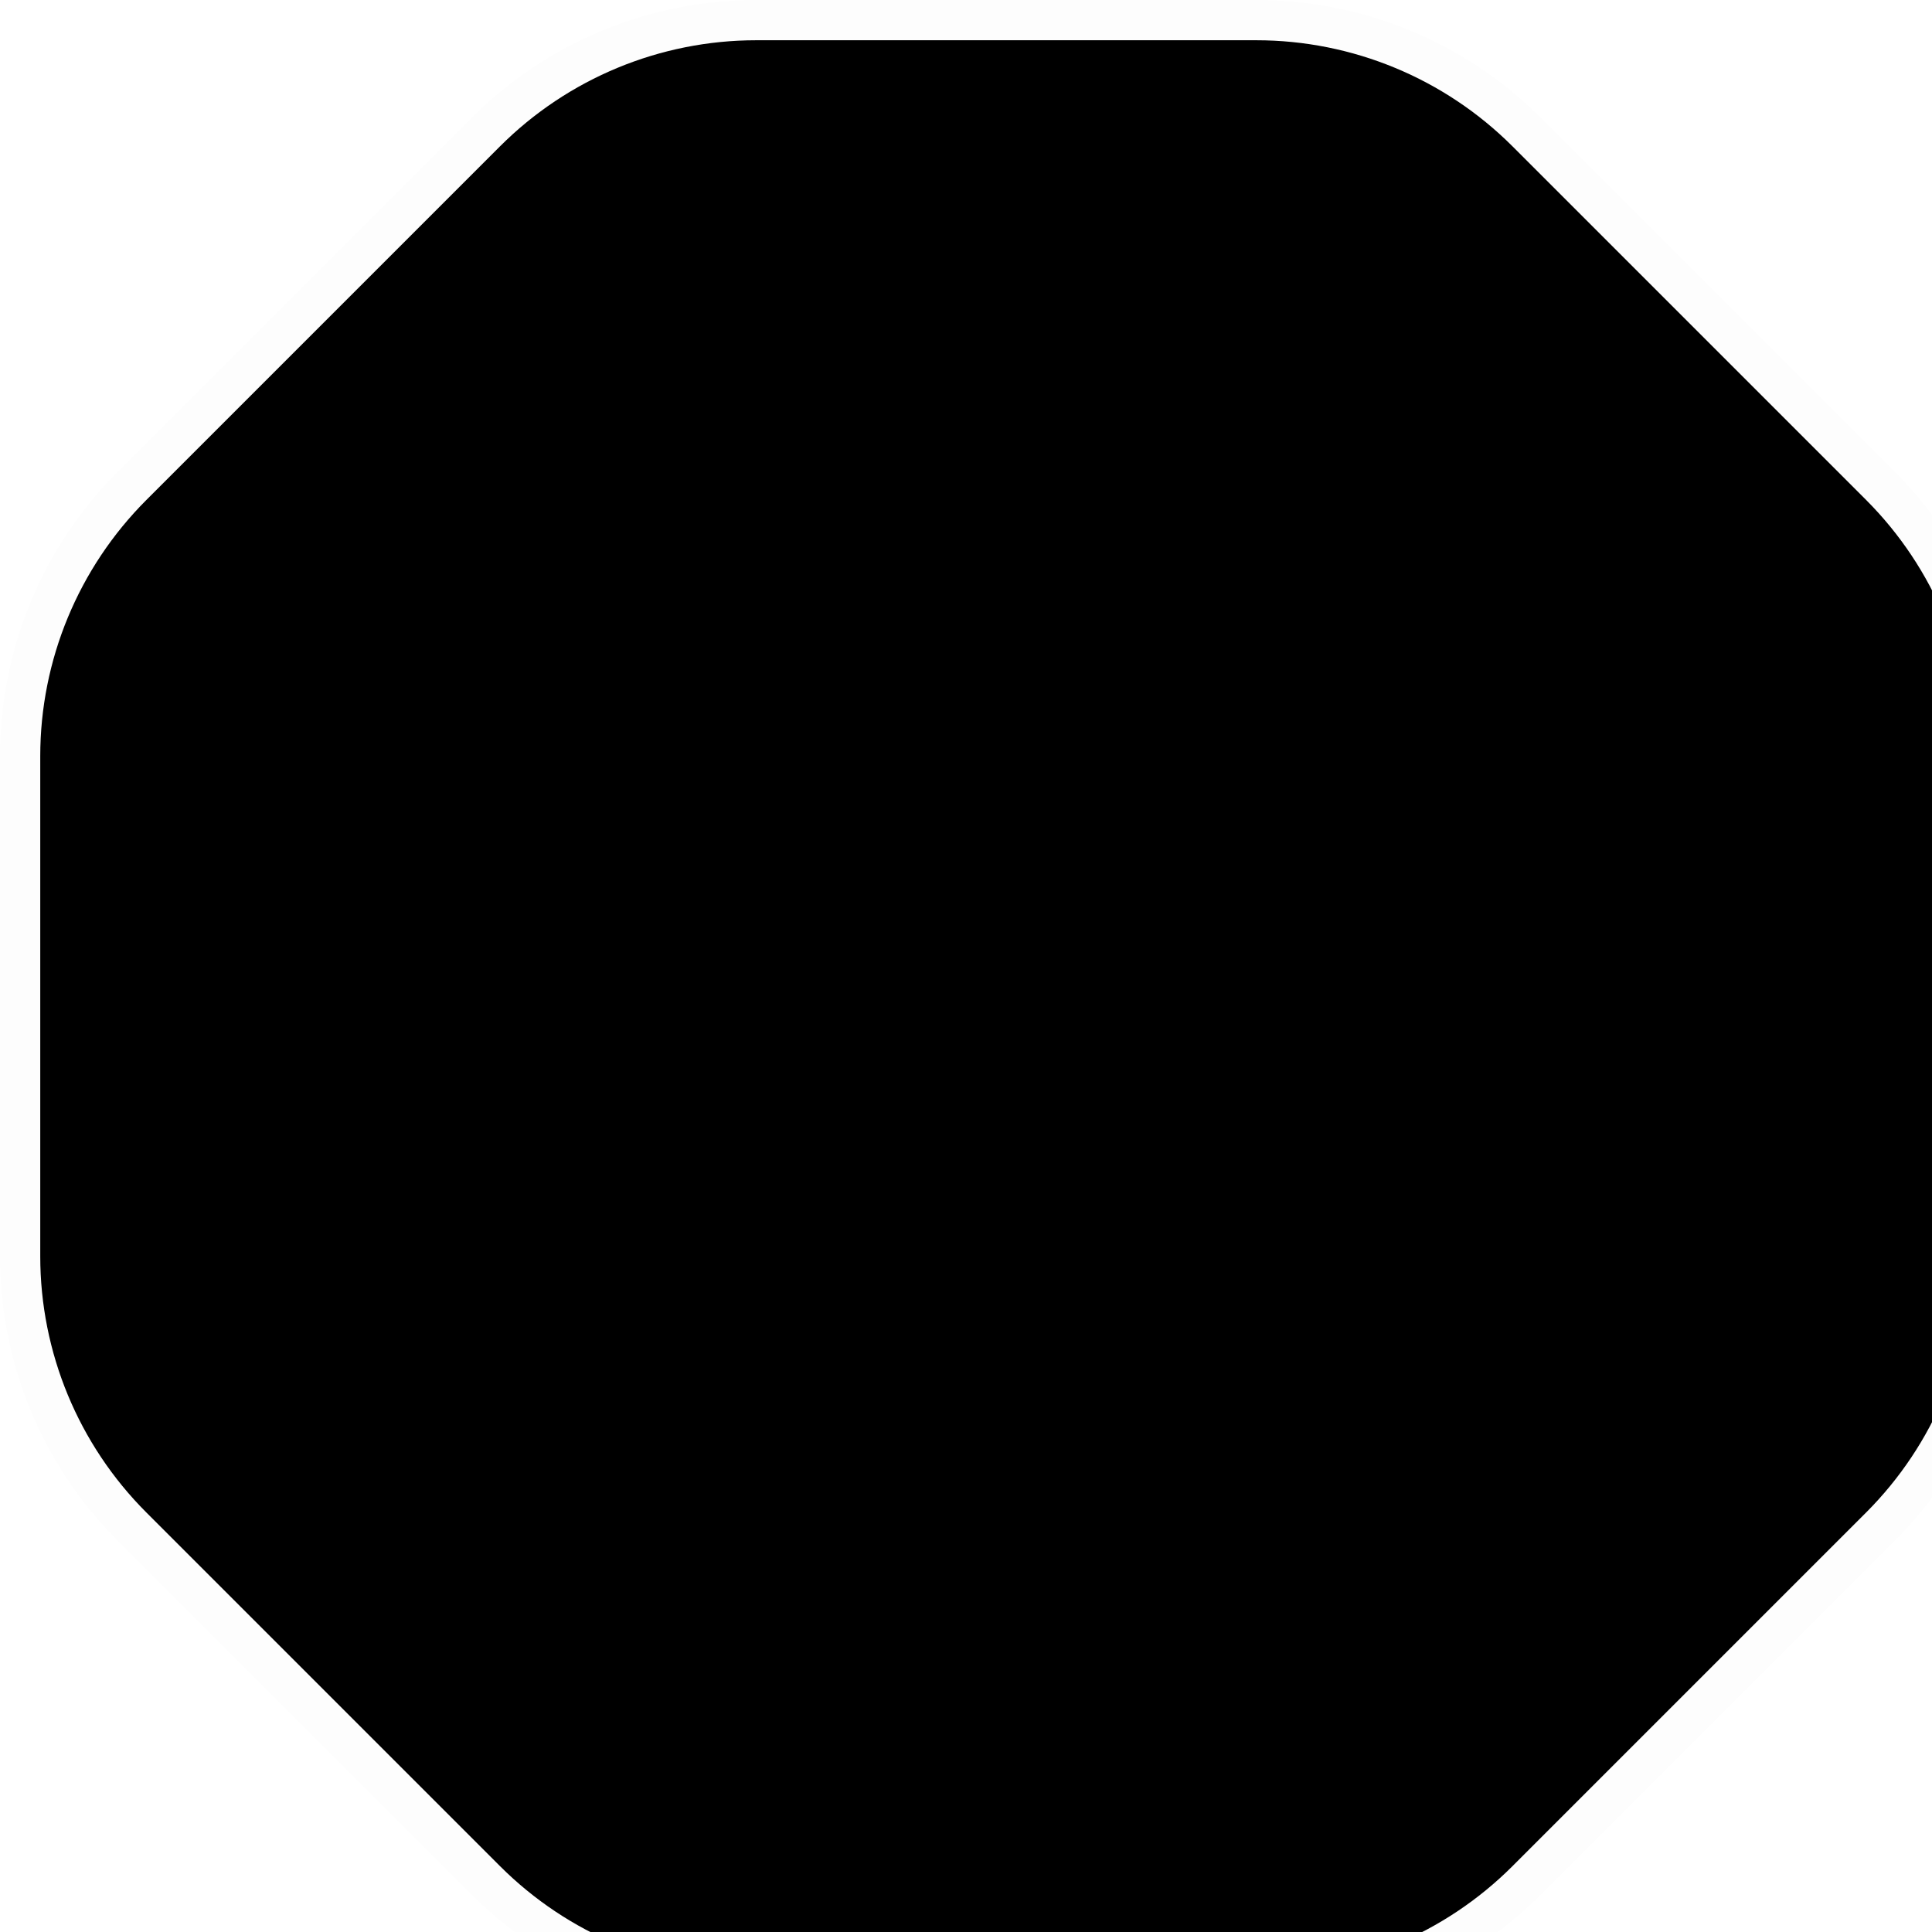
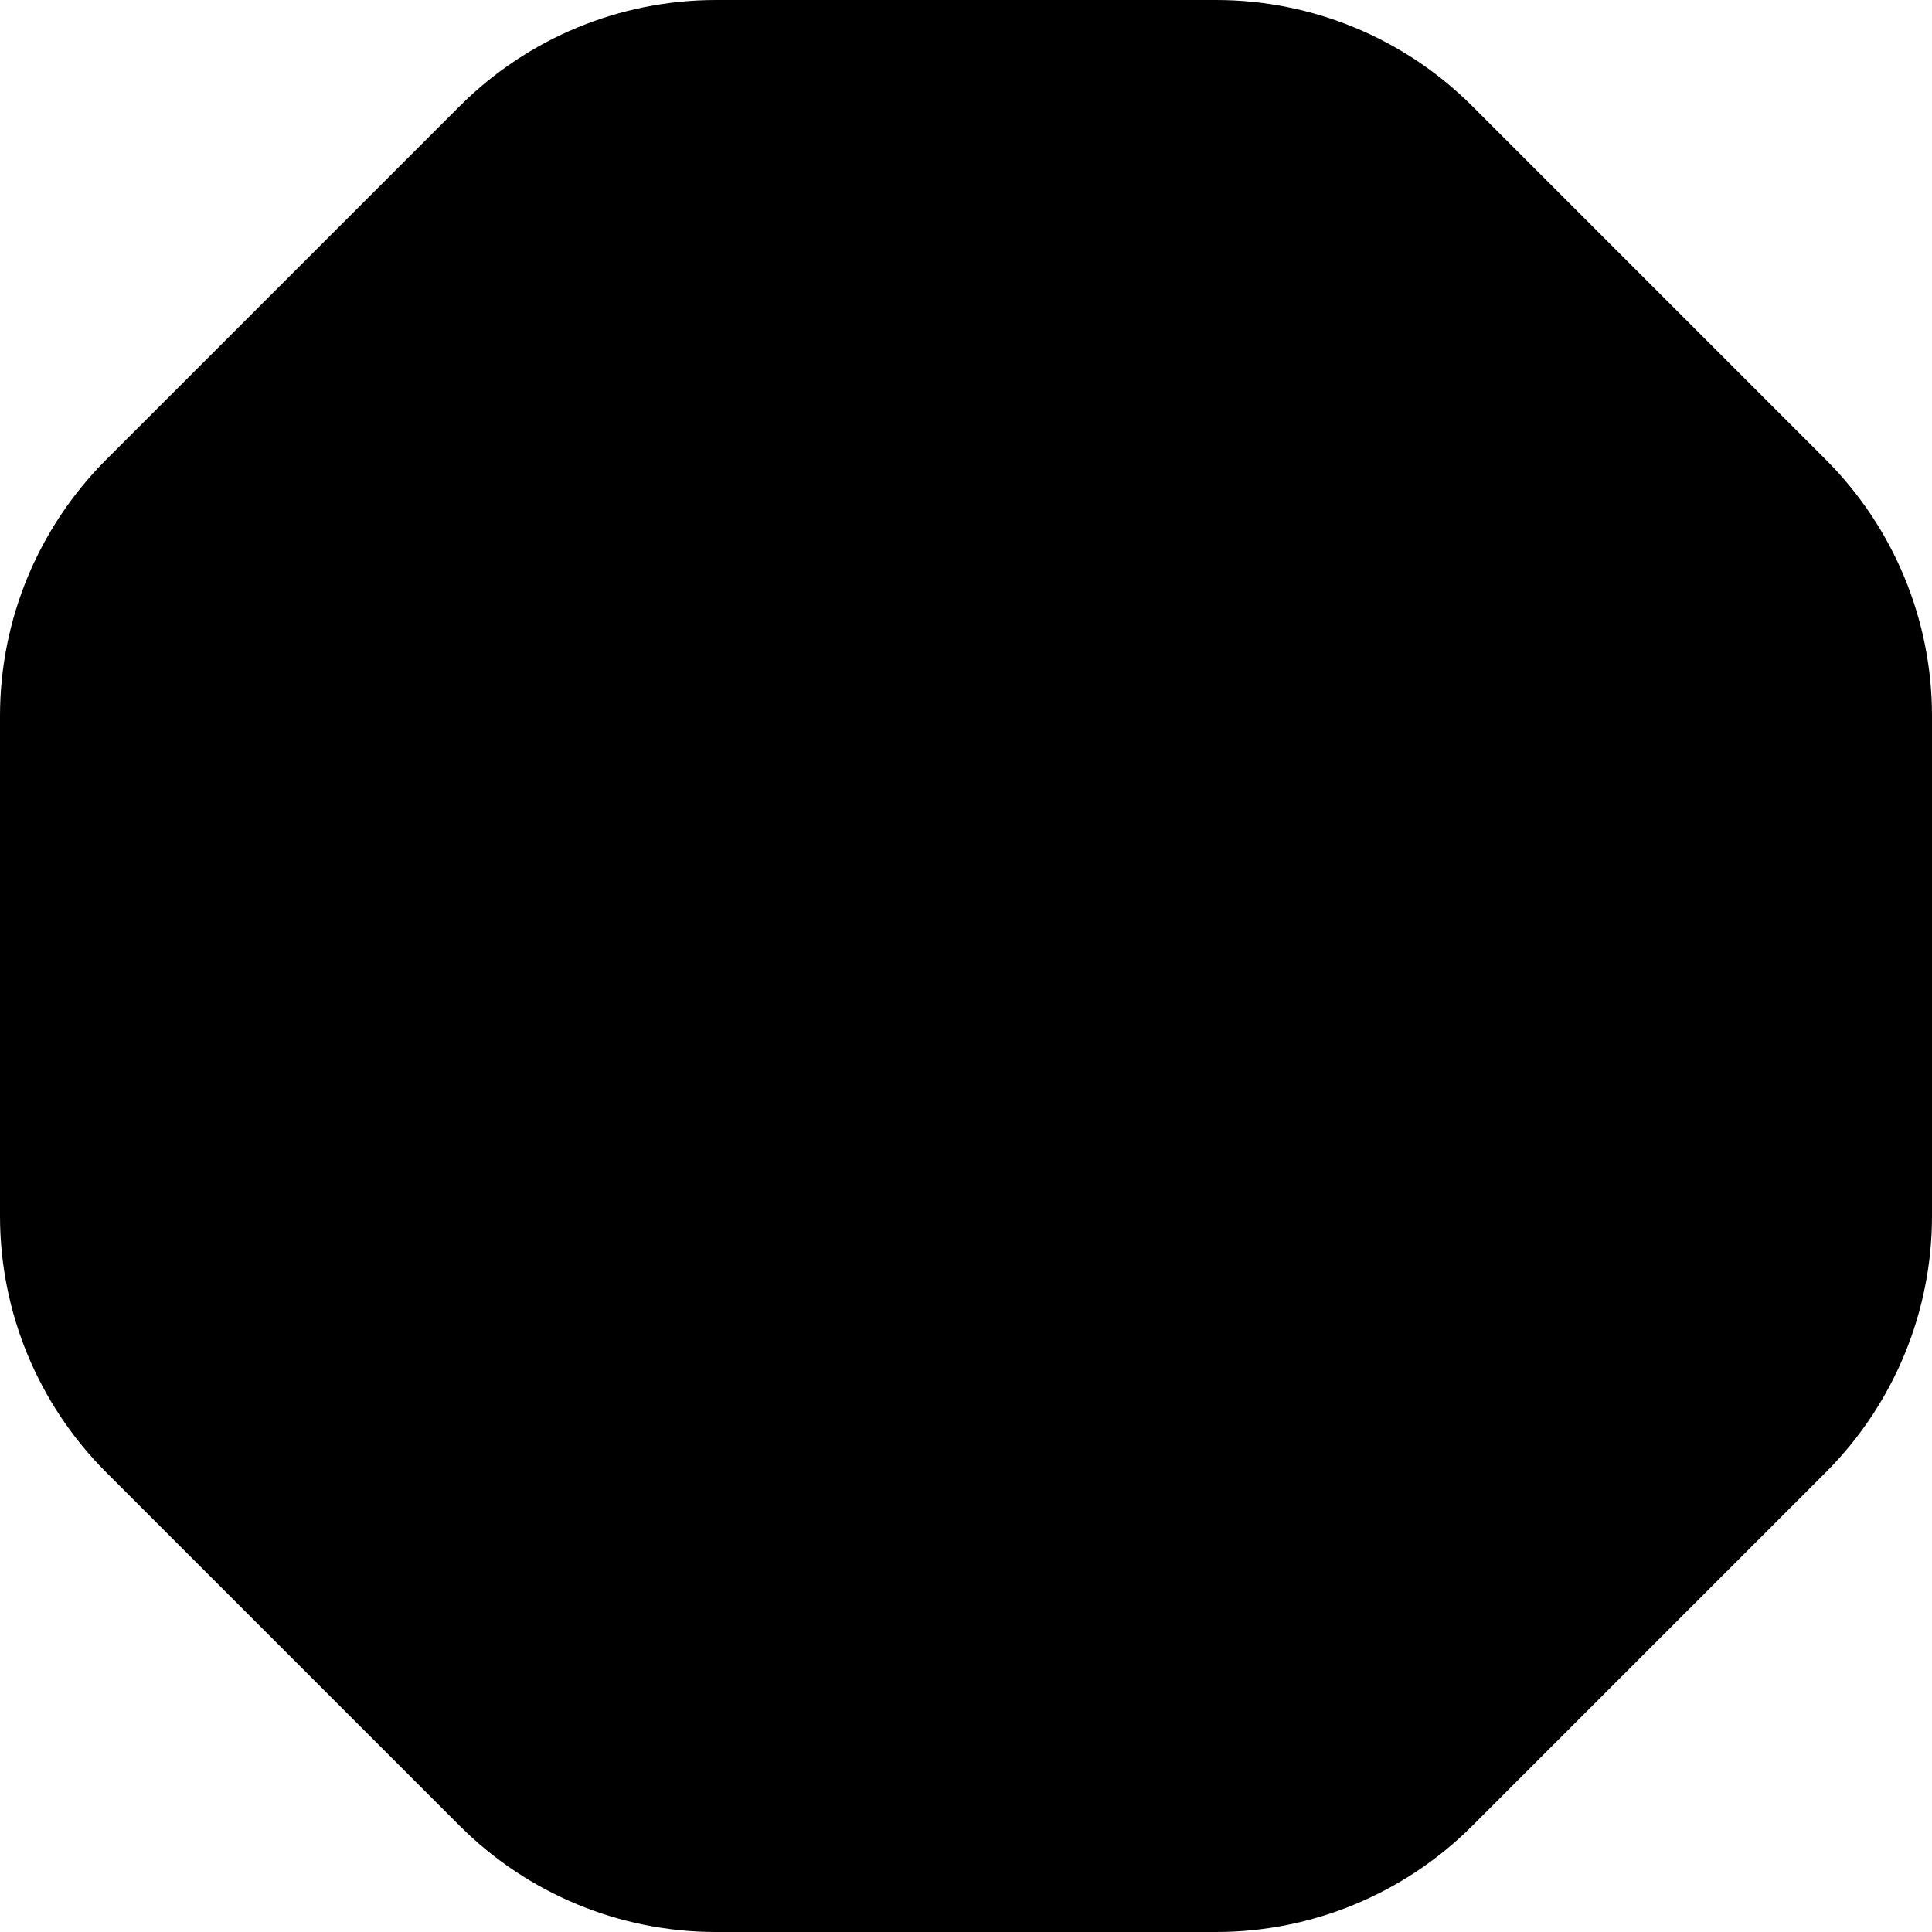
<svg xmlns="http://www.w3.org/2000/svg" width="48" height="48" viewBox="0 0 48 48" fill="none">
-   <path fill-rule="evenodd" clip-rule="evenodd" d="M12.423 46.364L3.636 37.577C1.948 35.889 1 33.6 1 31.213V18.786C1 16.4 1.948 14.111 3.636 12.422L12.423 3.635C14.111 1.948 16.4 1 18.787 1H31.213C33.6 1 35.889 1.948 37.577 3.635L46.364 12.422C48.051 14.111 49 16.4 49 18.786V31.213C49 33.6 48.051 35.889 46.364 37.577L37.577 46.364C35.889 48.051 33.6 49 31.213 49H18.787C16.4 49 14.111 48.051 12.423 46.364Z" fill="currentColor" />
-   <path d="M12.069 46.717L12.069 46.717C13.851 48.498 16.267 49.5 18.787 49.5H31.213C33.733 49.5 36.149 48.498 37.93 46.717L46.718 37.93L46.718 37.93C48.499 36.149 49.5 33.733 49.5 31.213V18.786C49.5 16.267 48.499 13.851 46.718 12.069L46.718 12.069L37.93 3.282C36.149 1.501 33.733 0.5 31.213 0.5H18.787C16.267 0.5 13.851 1.501 12.069 3.282L12.069 3.282L3.282 12.069L3.282 12.069C1.501 13.851 0.5 16.267 0.5 18.786V31.213C0.5 33.733 1.501 36.149 3.282 37.93C3.282 37.93 3.282 37.93 3.282 37.93L12.069 46.717Z" stroke="black" stroke-opacity="0.01" />
+   <path fill-rule="evenodd" clip-rule="evenodd" d="M11.423 45.364L2.636 36.577C0.948 34.889 0 32.6 0 30.213V17.786C0 15.4 0.948 13.111 2.636 11.422L11.423 2.635C13.111 0.948 15.4 0 17.787 0H30.213C32.6 0 34.889 0.948 36.577 2.635L45.364 11.422C47.051 13.111 48 15.4 48 17.786V30.213C48 32.6 47.051 34.889 45.364 36.577L36.577 45.364C34.889 47.051 32.6 48 30.213 48H17.787C15.4 48 13.111 47.051 11.423 45.364Z" fill="currentColor" />
</svg>
